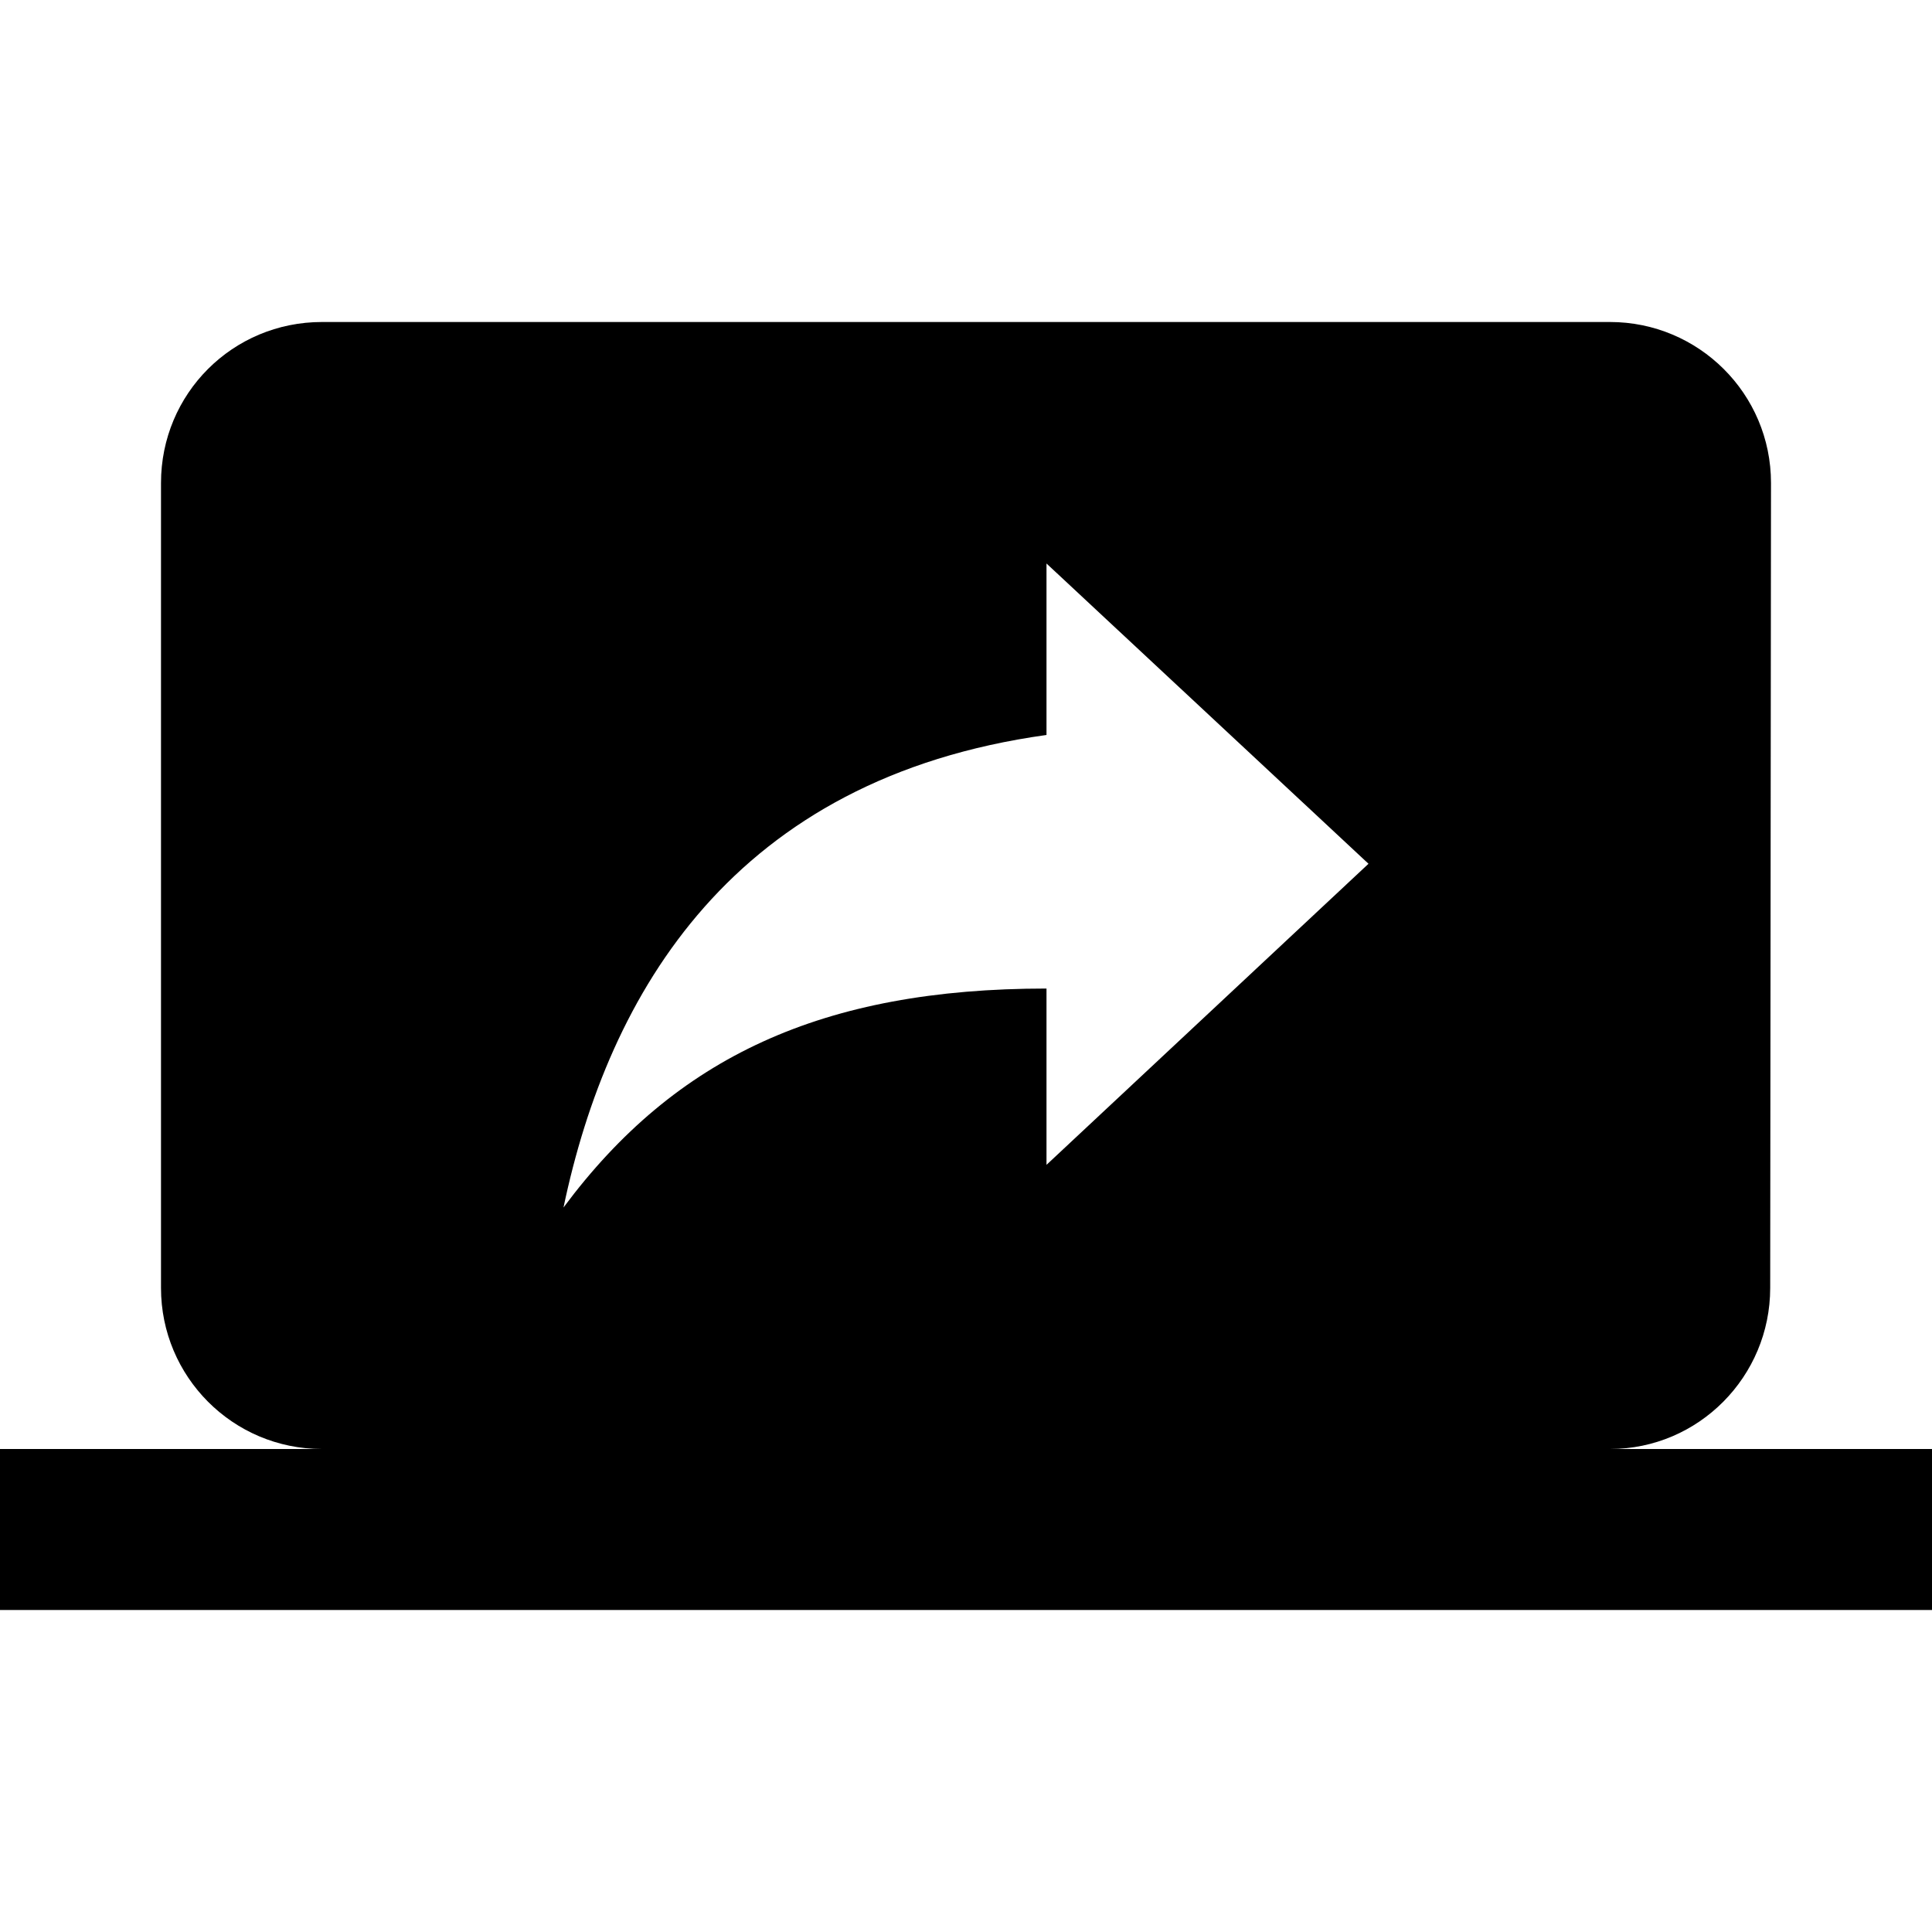
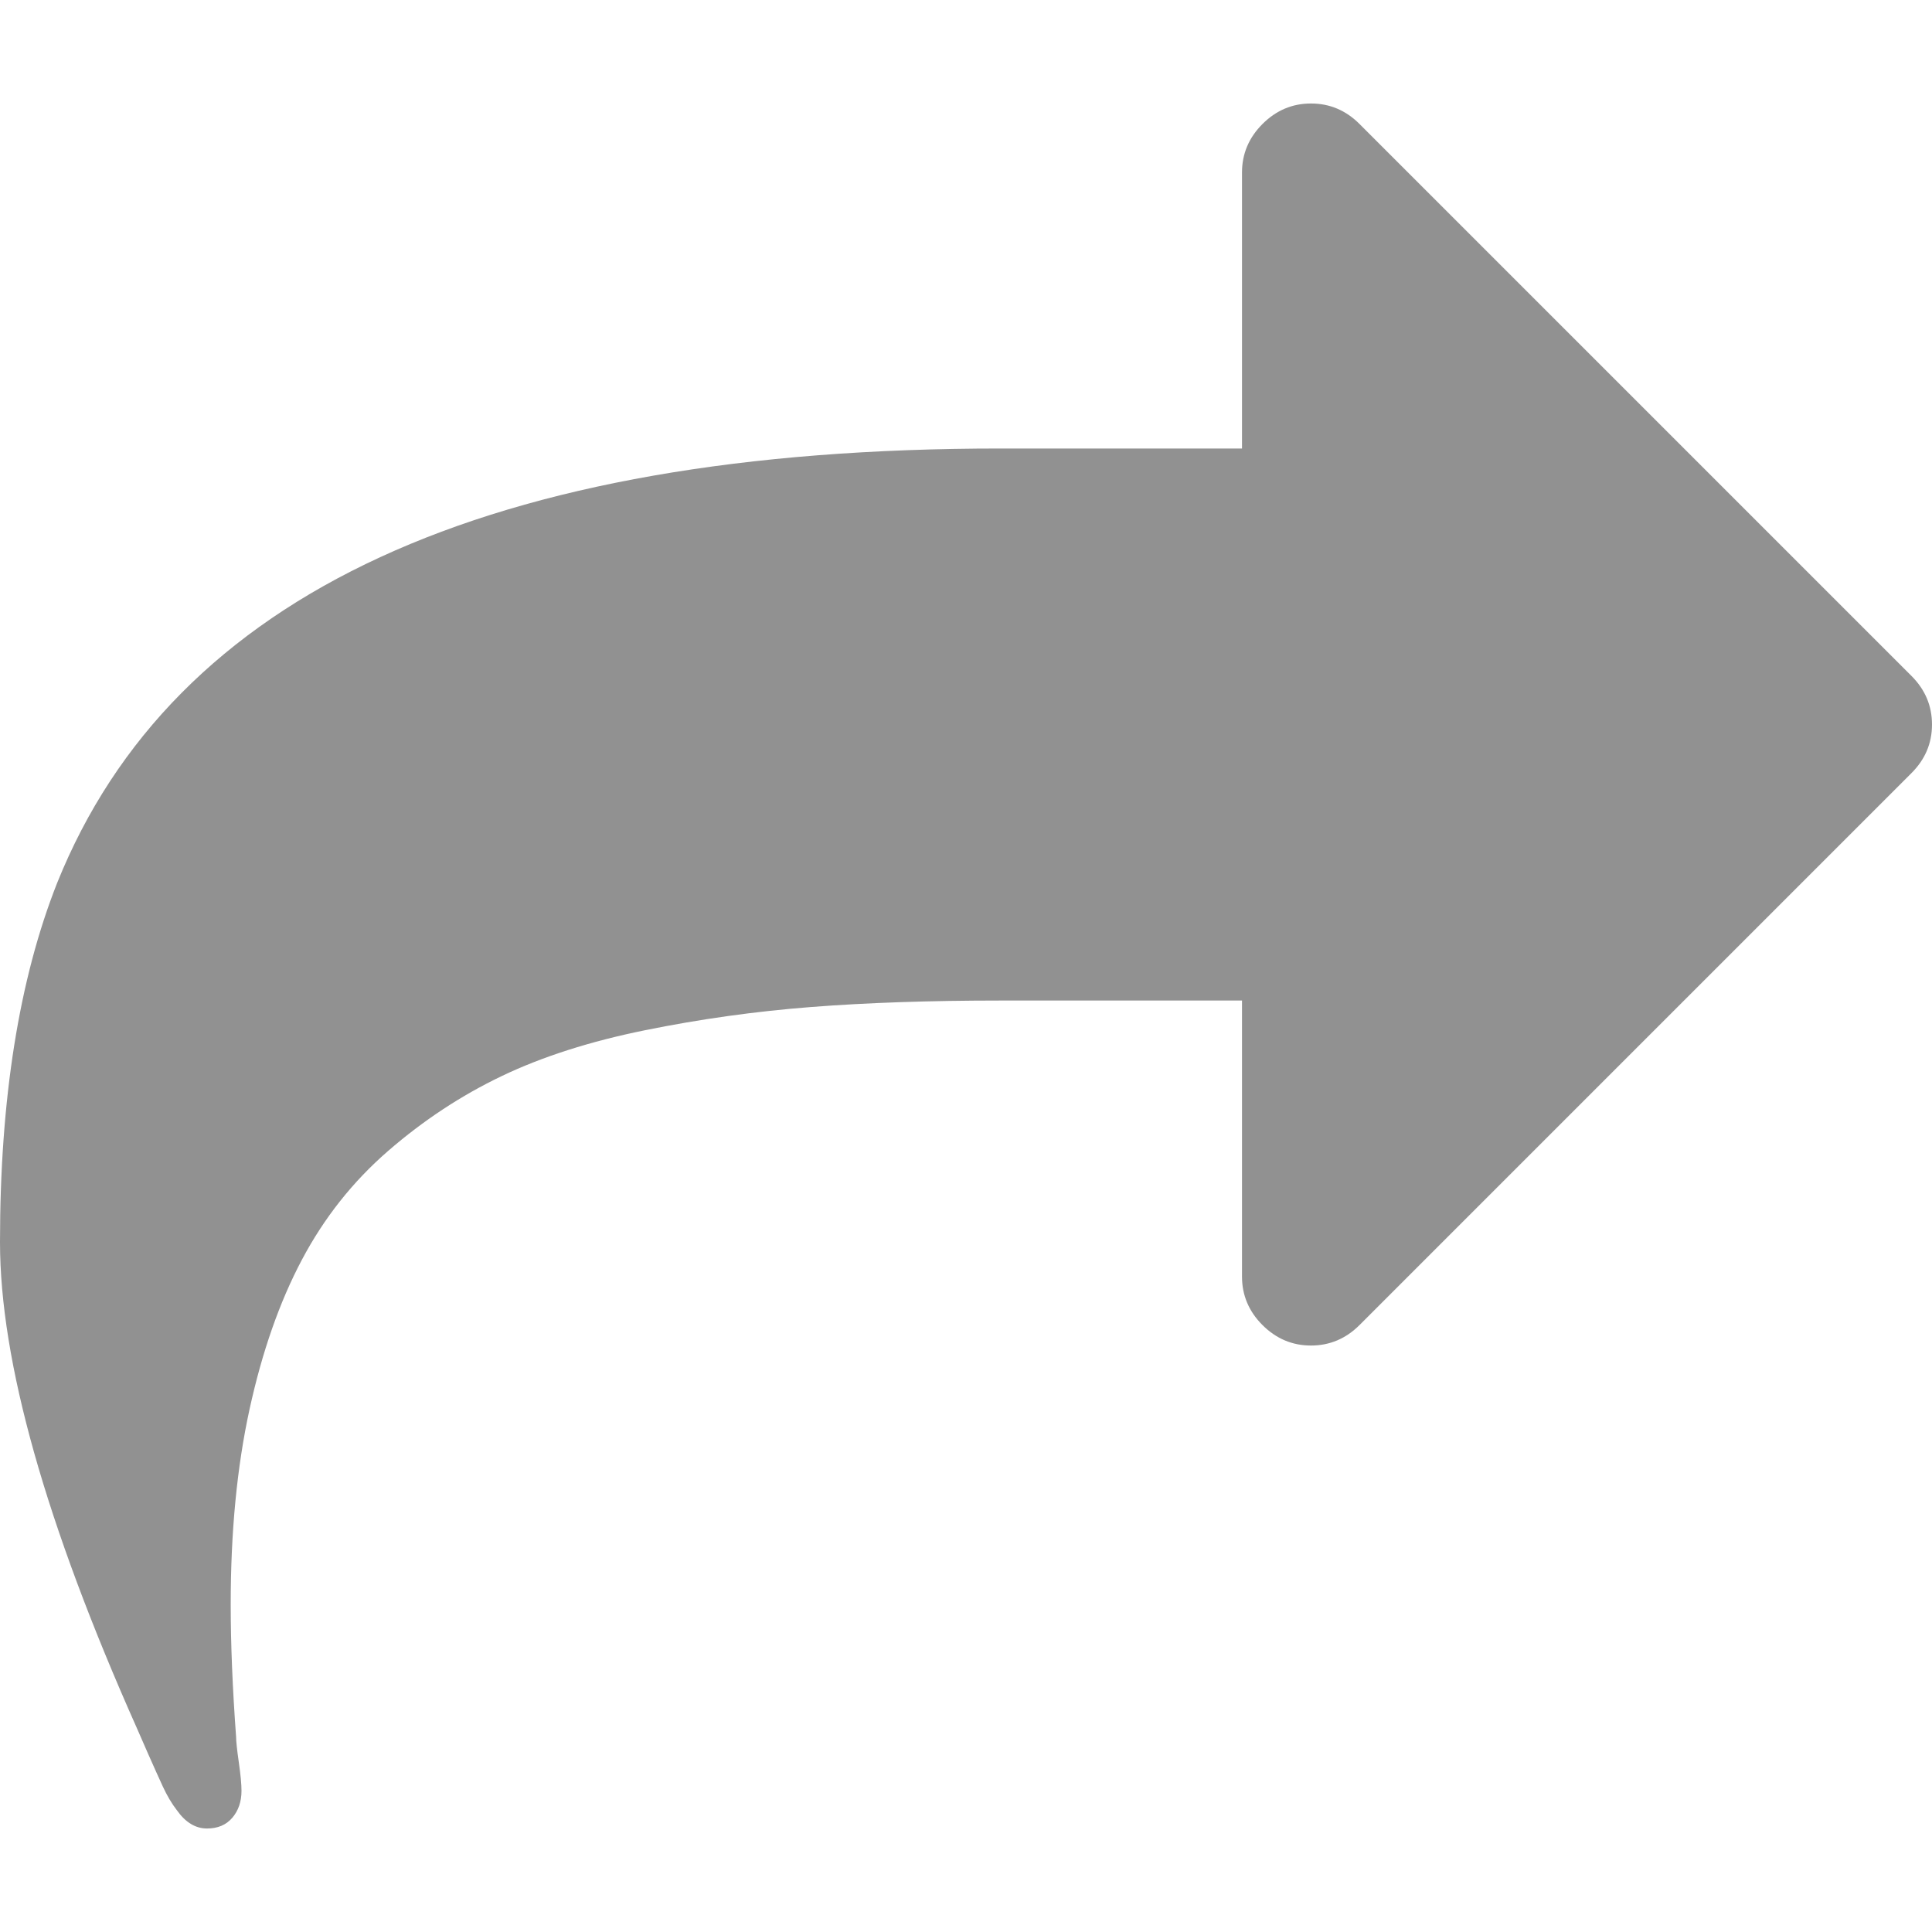
- <svg xmlns="http://www.w3.org/2000/svg" width="24" height="24" viewBox="0 0 24 24">
-   <path fill="none" d="M0 0h24v24H0V0z" />
-   <path d="M20 18c1.1 0 1.99-.9 1.99-2L22 6c0-1.11-.9-2-2-2H4c-1.11 0-2 .89-2 2v10c0 1.1.89 2 2 2H0v2h24v-2h-4zm-7-3.53v-2.19c-2.78 0-4.61.85-6 2.72.56-2.67 2.11-5.33 6-5.87V7l4 3.73-4 3.74z" />
+ <svg xmlns="http://www.w3.org/2000/svg" version="1.1" width="511.626" height="511.627" style="enable-background:new 0 0 511.626 511.627;" xml:space="preserve">
+   <rect id="backgroundrect" width="100%" height="100%" x="0" y="0" fill="none" stroke="none" />
+   <g class="currentLayer" style="">
+     <g id="svg_1" class="selected" fill="#919191" fill-opacity="1">
+       <path d="M506.206,179.012L360.025,32.834c-3.617-3.617-7.898-5.426-12.847-5.426s-9.233,1.809-12.847,5.426   c-3.617,3.619-5.428,7.902-5.428,12.85v73.089h-63.953c-135.716,0-218.984,38.354-249.823,115.06C5.042,259.335,0,291.03,0,328.907   c0,31.594,12.087,74.514,36.259,128.762c0.57,1.335,1.566,3.614,2.996,6.849c1.429,3.233,2.712,6.088,3.854,8.565   c1.146,2.471,2.384,4.565,3.715,6.276c2.282,3.237,4.948,4.859,7.994,4.859c2.855,0,5.092-0.951,6.711-2.854   c1.615-1.902,2.424-4.284,2.424-7.132c0-1.718-0.238-4.236-0.715-7.569c-0.476-3.333-0.715-5.564-0.715-6.708   c-0.953-12.938-1.429-24.653-1.429-35.114c0-19.223,1.668-36.449,4.996-51.675c3.333-15.229,7.948-28.407,13.85-39.543   c5.901-11.14,13.512-20.745,22.841-28.835c9.325-8.09,19.364-14.702,30.118-19.842c10.756-5.141,23.413-9.186,37.974-12.135   c14.56-2.95,29.215-4.997,43.968-6.14s31.455-1.711,50.109-1.711h63.953v73.091c0,4.948,1.807,9.232,5.421,12.847   c3.62,3.613,7.901,5.424,12.847,5.424c4.948,0,9.232-1.811,12.854-5.424l146.178-146.183c3.617-3.617,5.424-7.898,5.424-12.847   C511.626,186.92,509.82,182.636,506.206,179.012z" id="svg_2" fill="#919191" fill-opacity="1" />
+     </g>
+     <g id="svg_3">
+ </g>
+     <g id="svg_4">
+ </g>
+     <g id="svg_5">
+ </g>
+     <g id="svg_6">
+ </g>
+     <g id="svg_7">
+ </g>
+     <g id="svg_8">
+ </g>
+     <g id="svg_9">
+ </g>
+     <g id="svg_10">
+ </g>
+     <g id="svg_11">
+ </g>
+     <g id="svg_12">
+ </g>
+     <g id="svg_13">
+ </g>
+     <g id="svg_14">
+ </g>
+     <g id="svg_15">
+ </g>
+     <g id="svg_16">
+ </g>
+     <g id="svg_17">
+ </g>
+   </g>
</svg>
